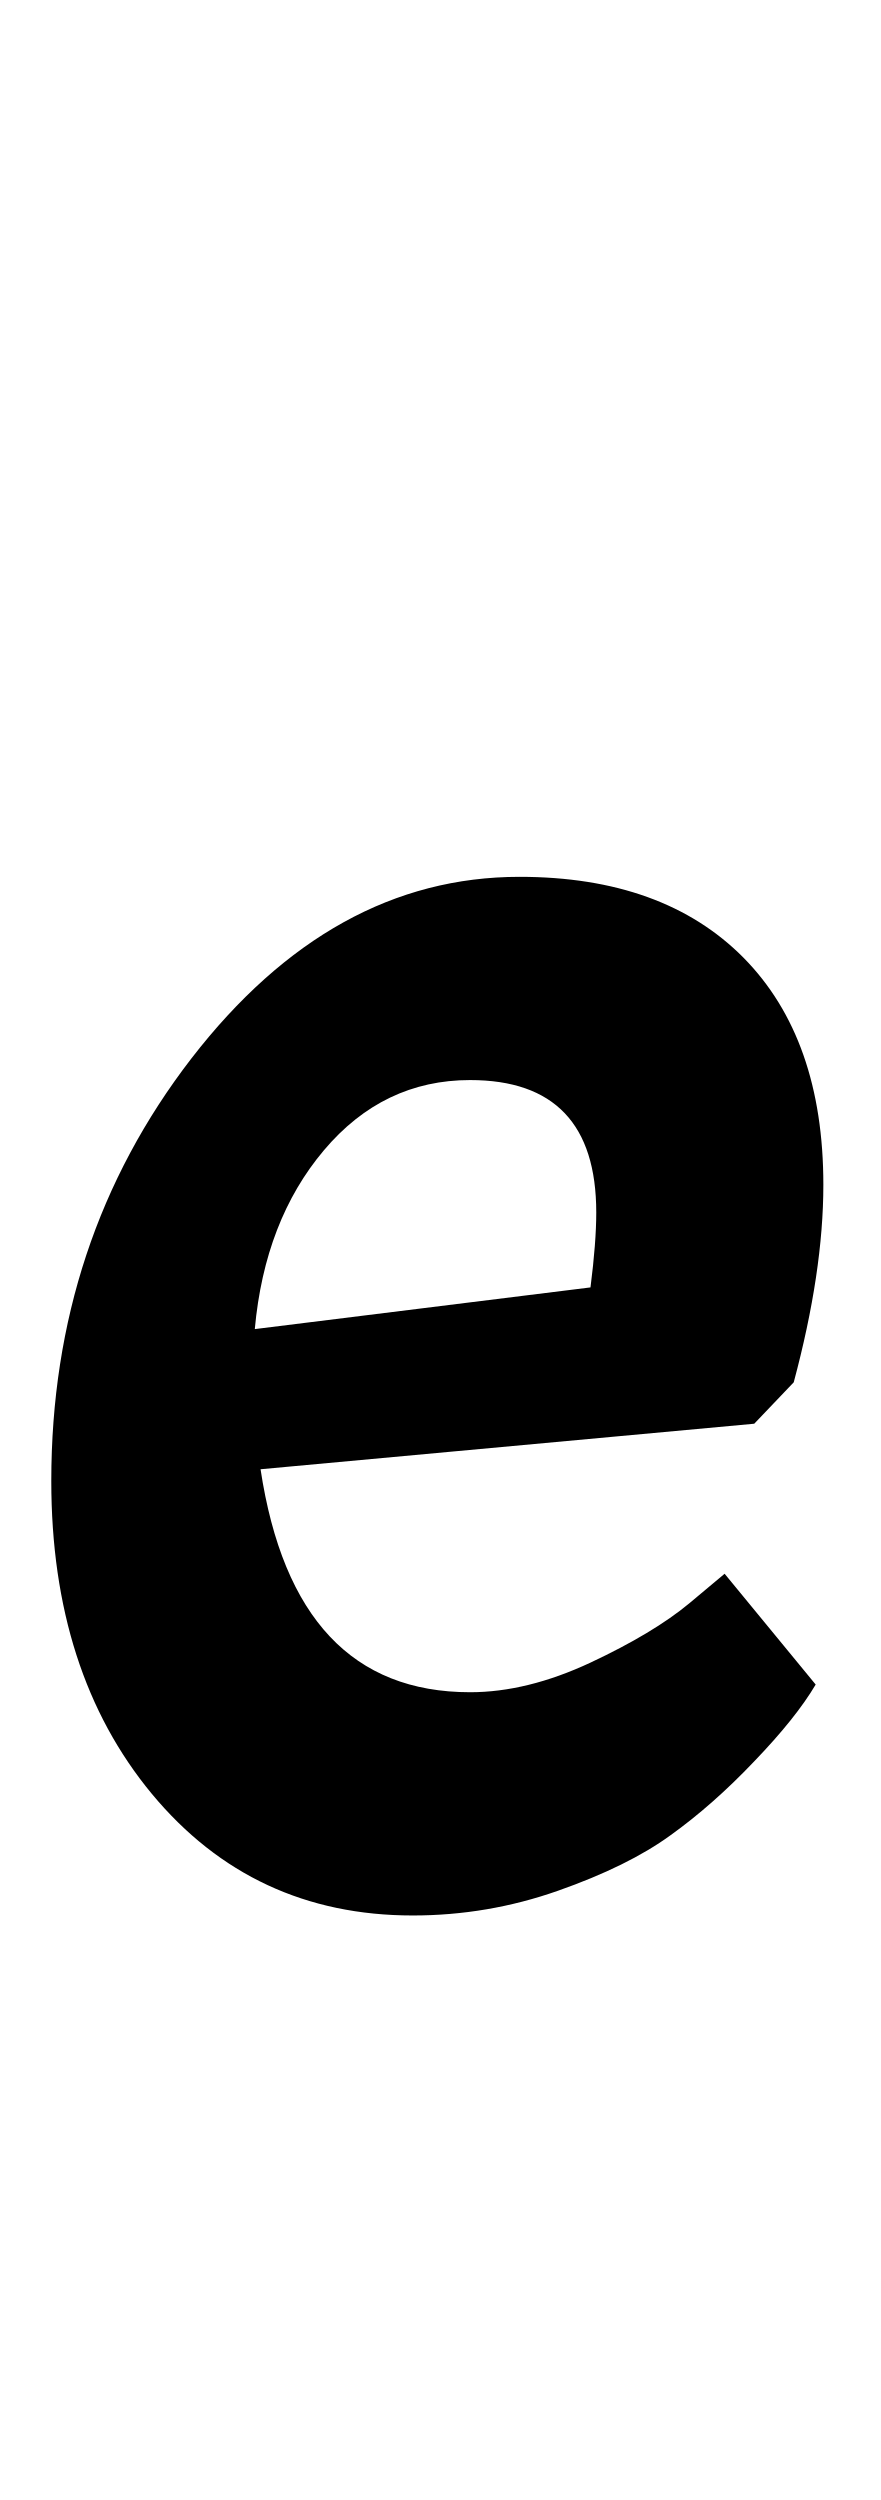
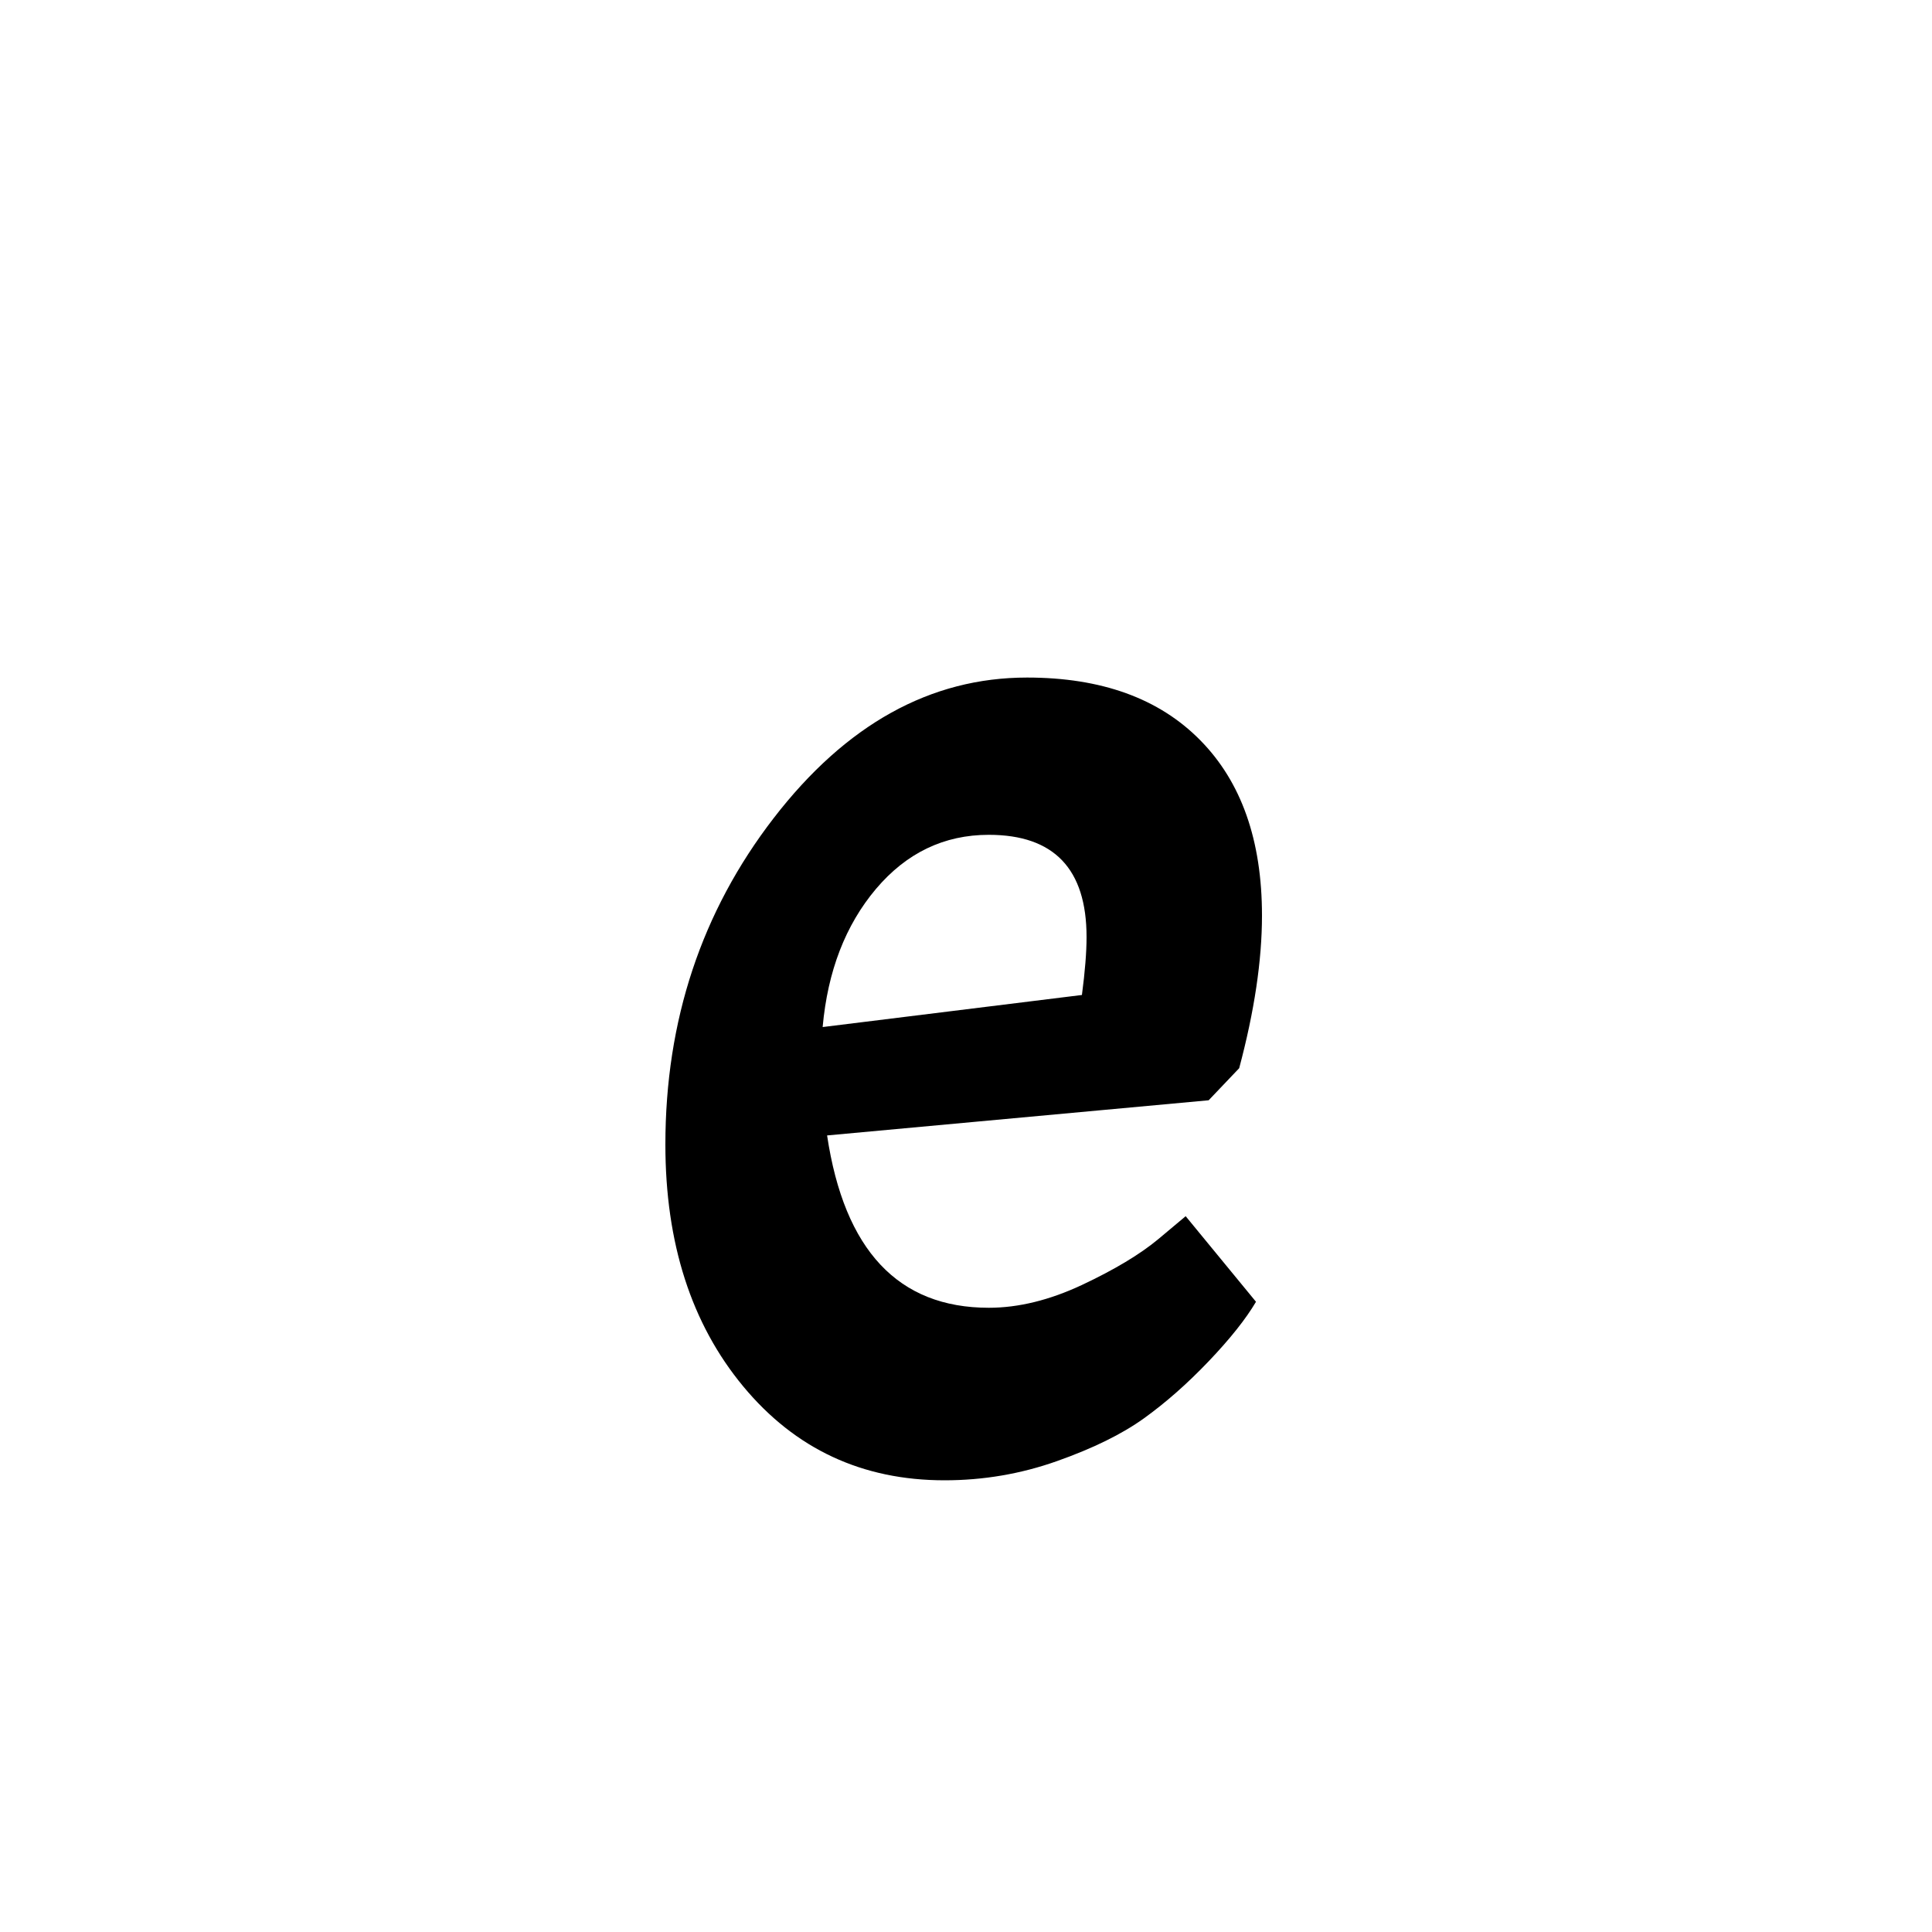
- <svg xmlns="http://www.w3.org/2000/svg" width="32.112" height="91.152">
-   <path fill="black" d="M17.14 61.70L17.14 61.70Q19.22 61.70 21.53 60.62Q23.83 59.54 25.13 58.46L25.13 58.46L26.42 57.38L29.74 61.42Q29.02 62.64 27.50 64.22Q25.99 65.81 24.44 66.92Q22.90 68.04 20.34 68.94Q17.78 69.84 15.05 69.84L15.05 69.84Q9.22 69.84 5.54 65.41Q1.87 60.98 1.87 54L1.87 54Q1.87 45.22 6.98 38.59Q12.10 31.97 18.94 31.97L18.94 31.97Q24.19 31.97 27.11 34.92Q30.02 37.87 30.02 43.20L30.02 43.20Q30.02 46.37 28.94 50.40L28.94 50.40L27.50 51.91L9.50 53.57Q10.73 61.70 17.14 61.70ZM17.14 39.38L17.14 39.38Q13.97 39.38 11.81 41.94Q9.65 44.50 9.29 48.46L9.29 48.46L21.53 46.94Q21.74 45.29 21.74 44.21L21.74 44.21Q21.74 39.38 17.14 39.38Z" />
+ <svg xmlns="http://www.w3.org/2000/svg" width="100" height="100" version="1.1" id="svg1" viewBox="0 0 100 100">
+   <path fill="black" d="M51.18 67.69L51.18 67.69Q53.48 67.69 56.00 66.51Q58.53 65.32 59.95 64.14L59.95 64.14L61.37 62.95L65.01 67.38Q64.22 68.72 62.56 70.46Q60.90 72.20 59.20 73.42Q57.50 74.64 54.70 75.63Q51.90 76.62 48.89 76.62L48.89 76.62Q42.50 76.62 38.47 71.76Q34.44 66.90 34.44 59.24L34.44 59.24Q34.44 49.61 40.05 42.34Q45.66 35.07 53.16 35.07L53.16 35.07Q58.93 35.07 62.12 38.31Q65.32 41.55 65.32 47.39L65.32 47.39Q65.32 50.87 64.14 55.29L64.14 55.29L62.56 56.95L42.81 58.77Q44.15 67.69 51.18 67.69ZM51.18 43.21L51.18 43.21Q47.71 43.21 45.34 46.01Q42.97 48.82 42.58 53.16L42.58 53.16L56.00 51.50Q56.24 49.68 56.24 48.50L56.24 48.50Q56.24 43.21 51.18 43.21Z" />
</svg>
